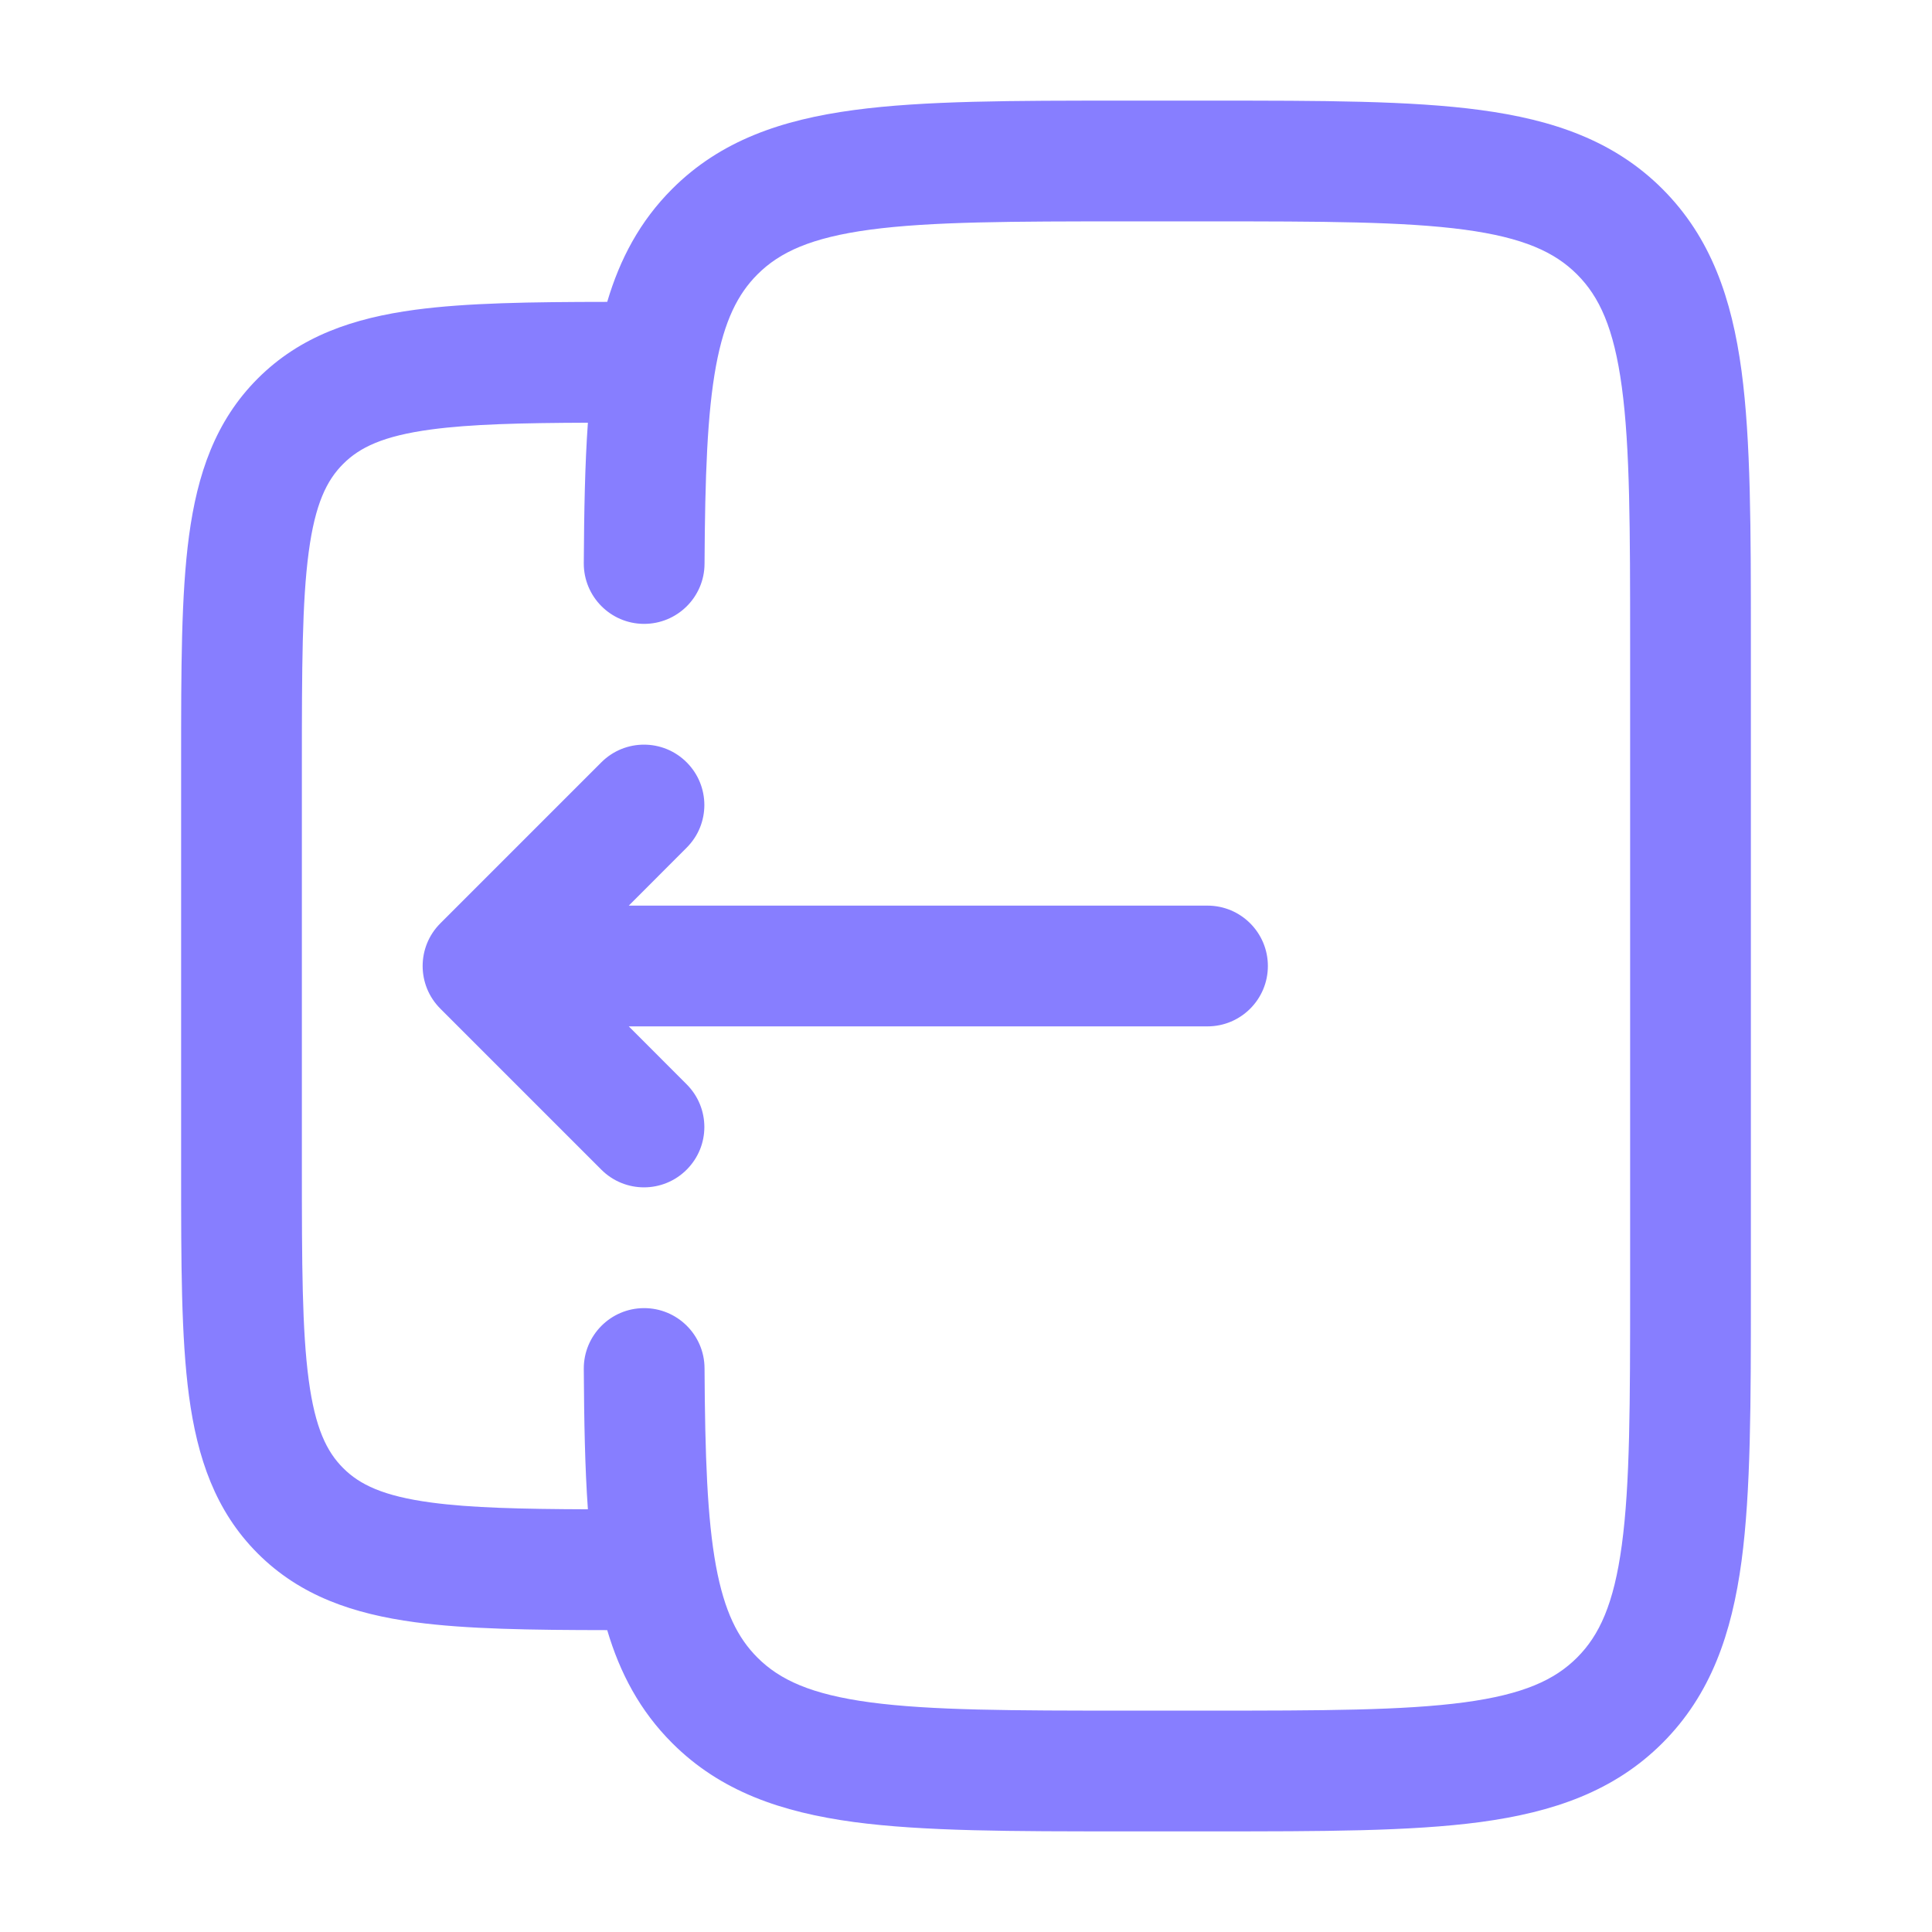
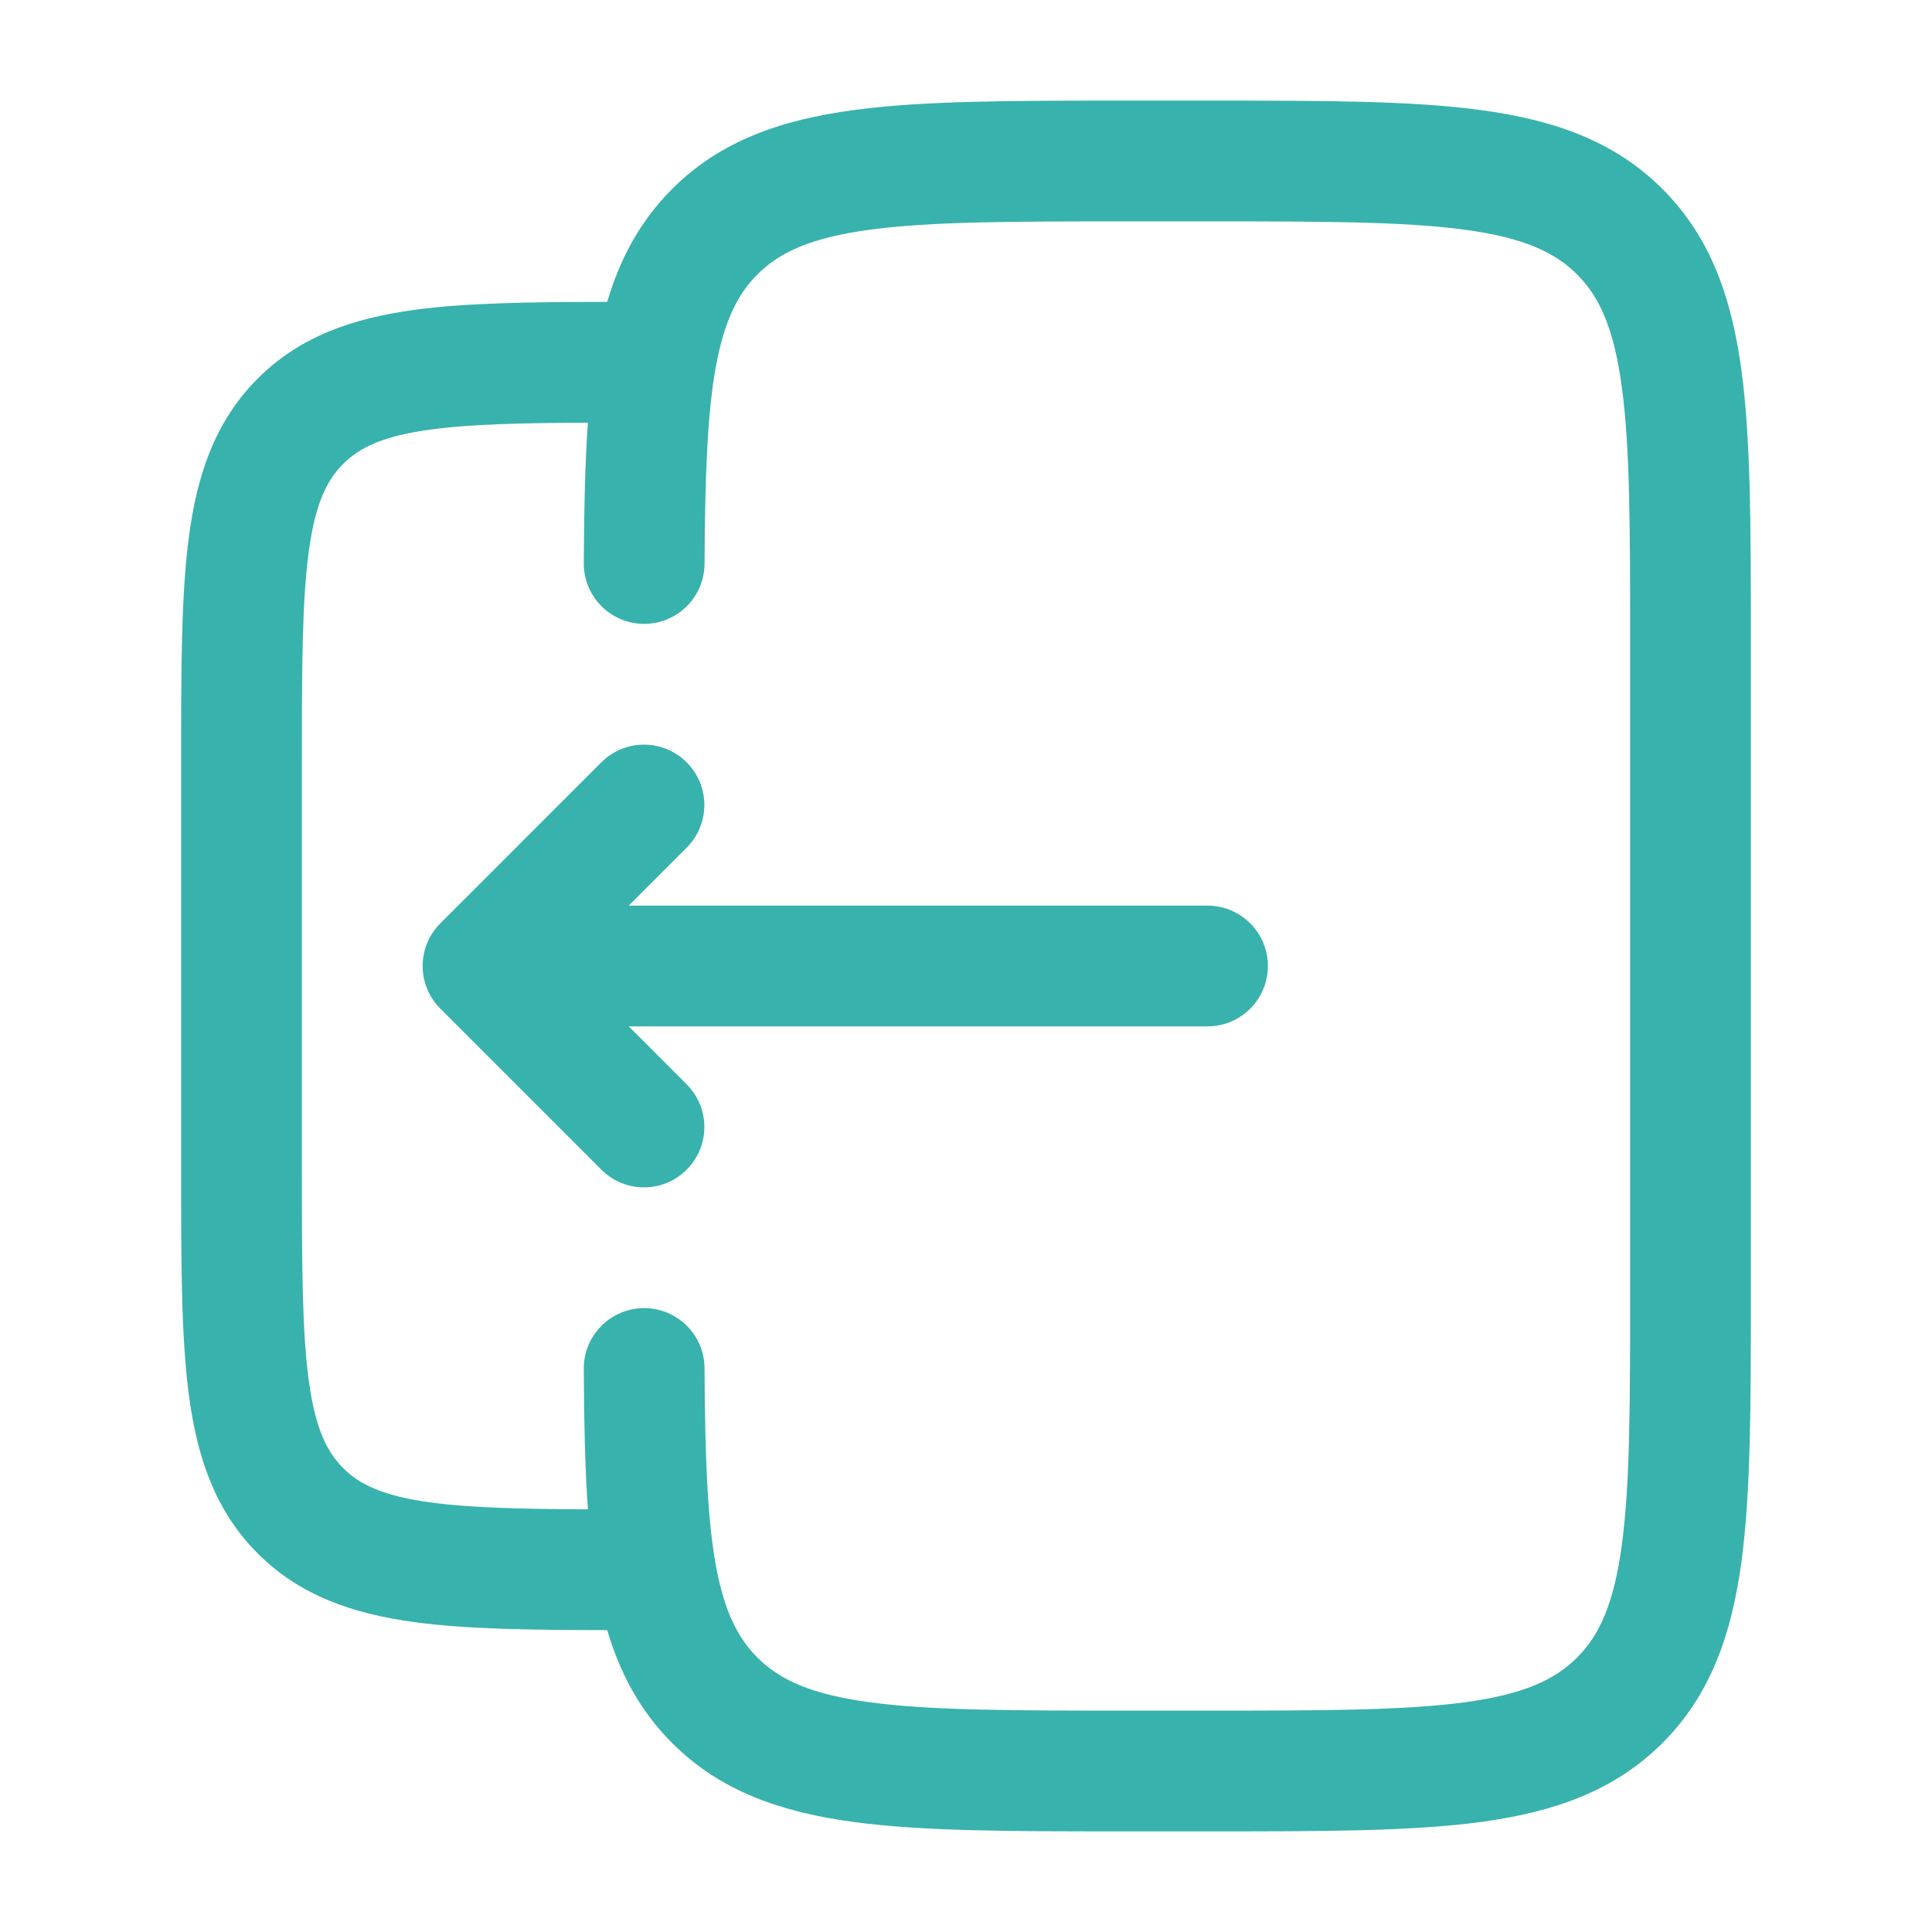
<svg xmlns="http://www.w3.org/2000/svg" width="24" height="24" viewBox="0 0 24 24" fill="none">
-   <path d="M5.47 12.53C5.177 12.237 5.177 11.763 5.47 11.47L7.47 9.47C7.763 9.177 8.237 9.177 8.53 9.47C8.823 9.763 8.823 10.237 8.53 10.53L7.811 11.25L15 11.25C15.414 11.25 15.75 11.586 15.75 12C15.75 12.414 15.414 12.75 15 12.75L7.811 12.75L8.53 13.47C8.823 13.763 8.823 14.237 8.53 14.53C8.237 14.823 7.763 14.823 7.47 14.53L5.47 12.53Z" fill="#877EFF" />
-   <path fill-rule="evenodd" clip-rule="evenodd" d="M13.945 1.25H15.055C16.423 1.25 17.525 1.25 18.392 1.367C19.292 1.488 20.05 1.746 20.652 2.348C21.254 2.95 21.513 3.708 21.634 4.608C21.75 5.475 21.75 6.578 21.75 7.945V16.055C21.75 17.422 21.75 18.525 21.634 19.392C21.513 20.292 21.254 21.05 20.652 21.652C20.05 22.254 19.292 22.512 18.392 22.634C17.525 22.75 16.423 22.75 15.055 22.75H13.945C12.578 22.75 11.475 22.75 10.608 22.634C9.708 22.512 8.95 22.254 8.349 21.652C7.95 21.253 7.701 20.784 7.543 20.25C6.592 20.249 5.799 20.238 5.157 20.152C4.393 20.049 3.731 19.827 3.202 19.298C2.673 18.769 2.451 18.107 2.348 17.343C2.25 16.612 2.25 15.687 2.25 14.554V9.446C2.25 8.313 2.25 7.388 2.348 6.657C2.451 5.893 2.673 5.231 3.202 4.702C3.731 4.173 4.393 3.951 5.157 3.848C5.799 3.762 6.592 3.751 7.543 3.75C7.701 3.216 7.95 2.747 8.349 2.348C8.95 1.746 9.708 1.488 10.608 1.367C11.475 1.25 12.578 1.25 13.945 1.25ZM7.252 17.004C7.256 17.649 7.266 18.229 7.303 18.749C6.468 18.746 5.848 18.731 5.357 18.665C4.759 18.585 4.466 18.441 4.263 18.237C4.059 18.034 3.915 17.741 3.835 17.143C3.752 16.524 3.75 15.7 3.75 14.5V9.5C3.75 8.3 3.752 7.476 3.835 6.857C3.915 6.259 4.059 5.966 4.263 5.763C4.466 5.559 4.759 5.415 5.357 5.335C5.848 5.269 6.468 5.254 7.303 5.251C7.266 5.771 7.256 6.351 7.252 6.996C7.25 7.41 7.584 7.748 7.998 7.75C8.412 7.752 8.75 7.418 8.752 7.004C8.758 5.911 8.786 5.136 8.894 4.547C8.999 3.981 9.166 3.652 9.409 3.409C9.686 3.132 10.075 2.952 10.808 2.853C11.564 2.752 12.565 2.75 14 2.75H15C16.436 2.75 17.437 2.752 18.192 2.853C18.926 2.952 19.314 3.132 19.591 3.409C19.868 3.686 20.048 4.074 20.147 4.808C20.249 5.563 20.25 6.565 20.25 8V16C20.25 17.435 20.249 18.436 20.147 19.192C20.048 19.926 19.868 20.314 19.591 20.591C19.314 20.868 18.926 21.048 18.192 21.147C17.437 21.248 16.436 21.25 15 21.25H14C12.565 21.25 11.564 21.248 10.808 21.147C10.075 21.048 9.686 20.868 9.409 20.591C9.166 20.348 8.999 20.02 8.894 19.453C8.786 18.864 8.758 18.089 8.752 16.996C8.75 16.582 8.412 16.248 7.998 16.25C7.584 16.252 7.25 16.59 7.252 17.004Z" fill="#877EFF" />
+   <path d="M5.47 12.53C5.177 12.237 5.177 11.763 5.47 11.47L7.47 9.47C7.763 9.177 8.237 9.177 8.53 9.47C8.823 9.763 8.823 10.237 8.53 10.53L7.811 11.25L15 11.25C15.414 11.25 15.75 11.586 15.75 12C15.75 12.414 15.414 12.75 15 12.75L7.811 12.75L8.53 13.47C8.823 13.763 8.823 14.237 8.53 14.53C8.237 14.823 7.763 14.823 7.47 14.53L5.47 12.53Z" fill="#38B2AC" />
+   <path fill-rule="evenodd" clip-rule="evenodd" d="M13.945 1.25H15.055C16.423 1.25 17.525 1.25 18.392 1.367C19.292 1.488 20.05 1.746 20.652 2.348C21.254 2.95 21.513 3.708 21.634 4.608C21.75 5.475 21.75 6.578 21.75 7.945V16.055C21.75 17.422 21.75 18.525 21.634 19.392C21.513 20.292 21.254 21.05 20.652 21.652C20.05 22.254 19.292 22.512 18.392 22.634C17.525 22.75 16.423 22.75 15.055 22.75H13.945C12.578 22.75 11.475 22.75 10.608 22.634C9.708 22.512 8.95 22.254 8.349 21.652C7.95 21.253 7.701 20.784 7.543 20.25C6.592 20.249 5.799 20.238 5.157 20.152C4.393 20.049 3.731 19.827 3.202 19.298C2.673 18.769 2.451 18.107 2.348 17.343C2.25 16.612 2.25 15.687 2.25 14.554V9.446C2.25 8.313 2.25 7.388 2.348 6.657C2.451 5.893 2.673 5.231 3.202 4.702C3.731 4.173 4.393 3.951 5.157 3.848C5.799 3.762 6.592 3.751 7.543 3.75C7.701 3.216 7.95 2.747 8.349 2.348C8.95 1.746 9.708 1.488 10.608 1.367C11.475 1.25 12.578 1.25 13.945 1.25ZM7.252 17.004C7.256 17.649 7.266 18.229 7.303 18.749C6.468 18.746 5.848 18.731 5.357 18.665C4.759 18.585 4.466 18.441 4.263 18.237C4.059 18.034 3.915 17.741 3.835 17.143C3.752 16.524 3.75 15.7 3.75 14.5V9.5C3.75 8.3 3.752 7.476 3.835 6.857C3.915 6.259 4.059 5.966 4.263 5.763C4.466 5.559 4.759 5.415 5.357 5.335C5.848 5.269 6.468 5.254 7.303 5.251C7.266 5.771 7.256 6.351 7.252 6.996C7.25 7.41 7.584 7.748 7.998 7.75C8.412 7.752 8.75 7.418 8.752 7.004C8.758 5.911 8.786 5.136 8.894 4.547C8.999 3.981 9.166 3.652 9.409 3.409C9.686 3.132 10.075 2.952 10.808 2.853C11.564 2.752 12.565 2.75 14 2.75H15C16.436 2.75 17.437 2.752 18.192 2.853C18.926 2.952 19.314 3.132 19.591 3.409C19.868 3.686 20.048 4.074 20.147 4.808C20.249 5.563 20.25 6.565 20.25 8V16C20.25 17.435 20.249 18.436 20.147 19.192C20.048 19.926 19.868 20.314 19.591 20.591C19.314 20.868 18.926 21.048 18.192 21.147C17.437 21.248 16.436 21.25 15 21.25H14C12.565 21.25 11.564 21.248 10.808 21.147C10.075 21.048 9.686 20.868 9.409 20.591C9.166 20.348 8.999 20.02 8.894 19.453C8.786 18.864 8.758 18.089 8.752 16.996C8.75 16.582 8.412 16.248 7.998 16.25C7.584 16.252 7.25 16.59 7.252 17.004Z" fill="#38B2AC" />
</svg>
